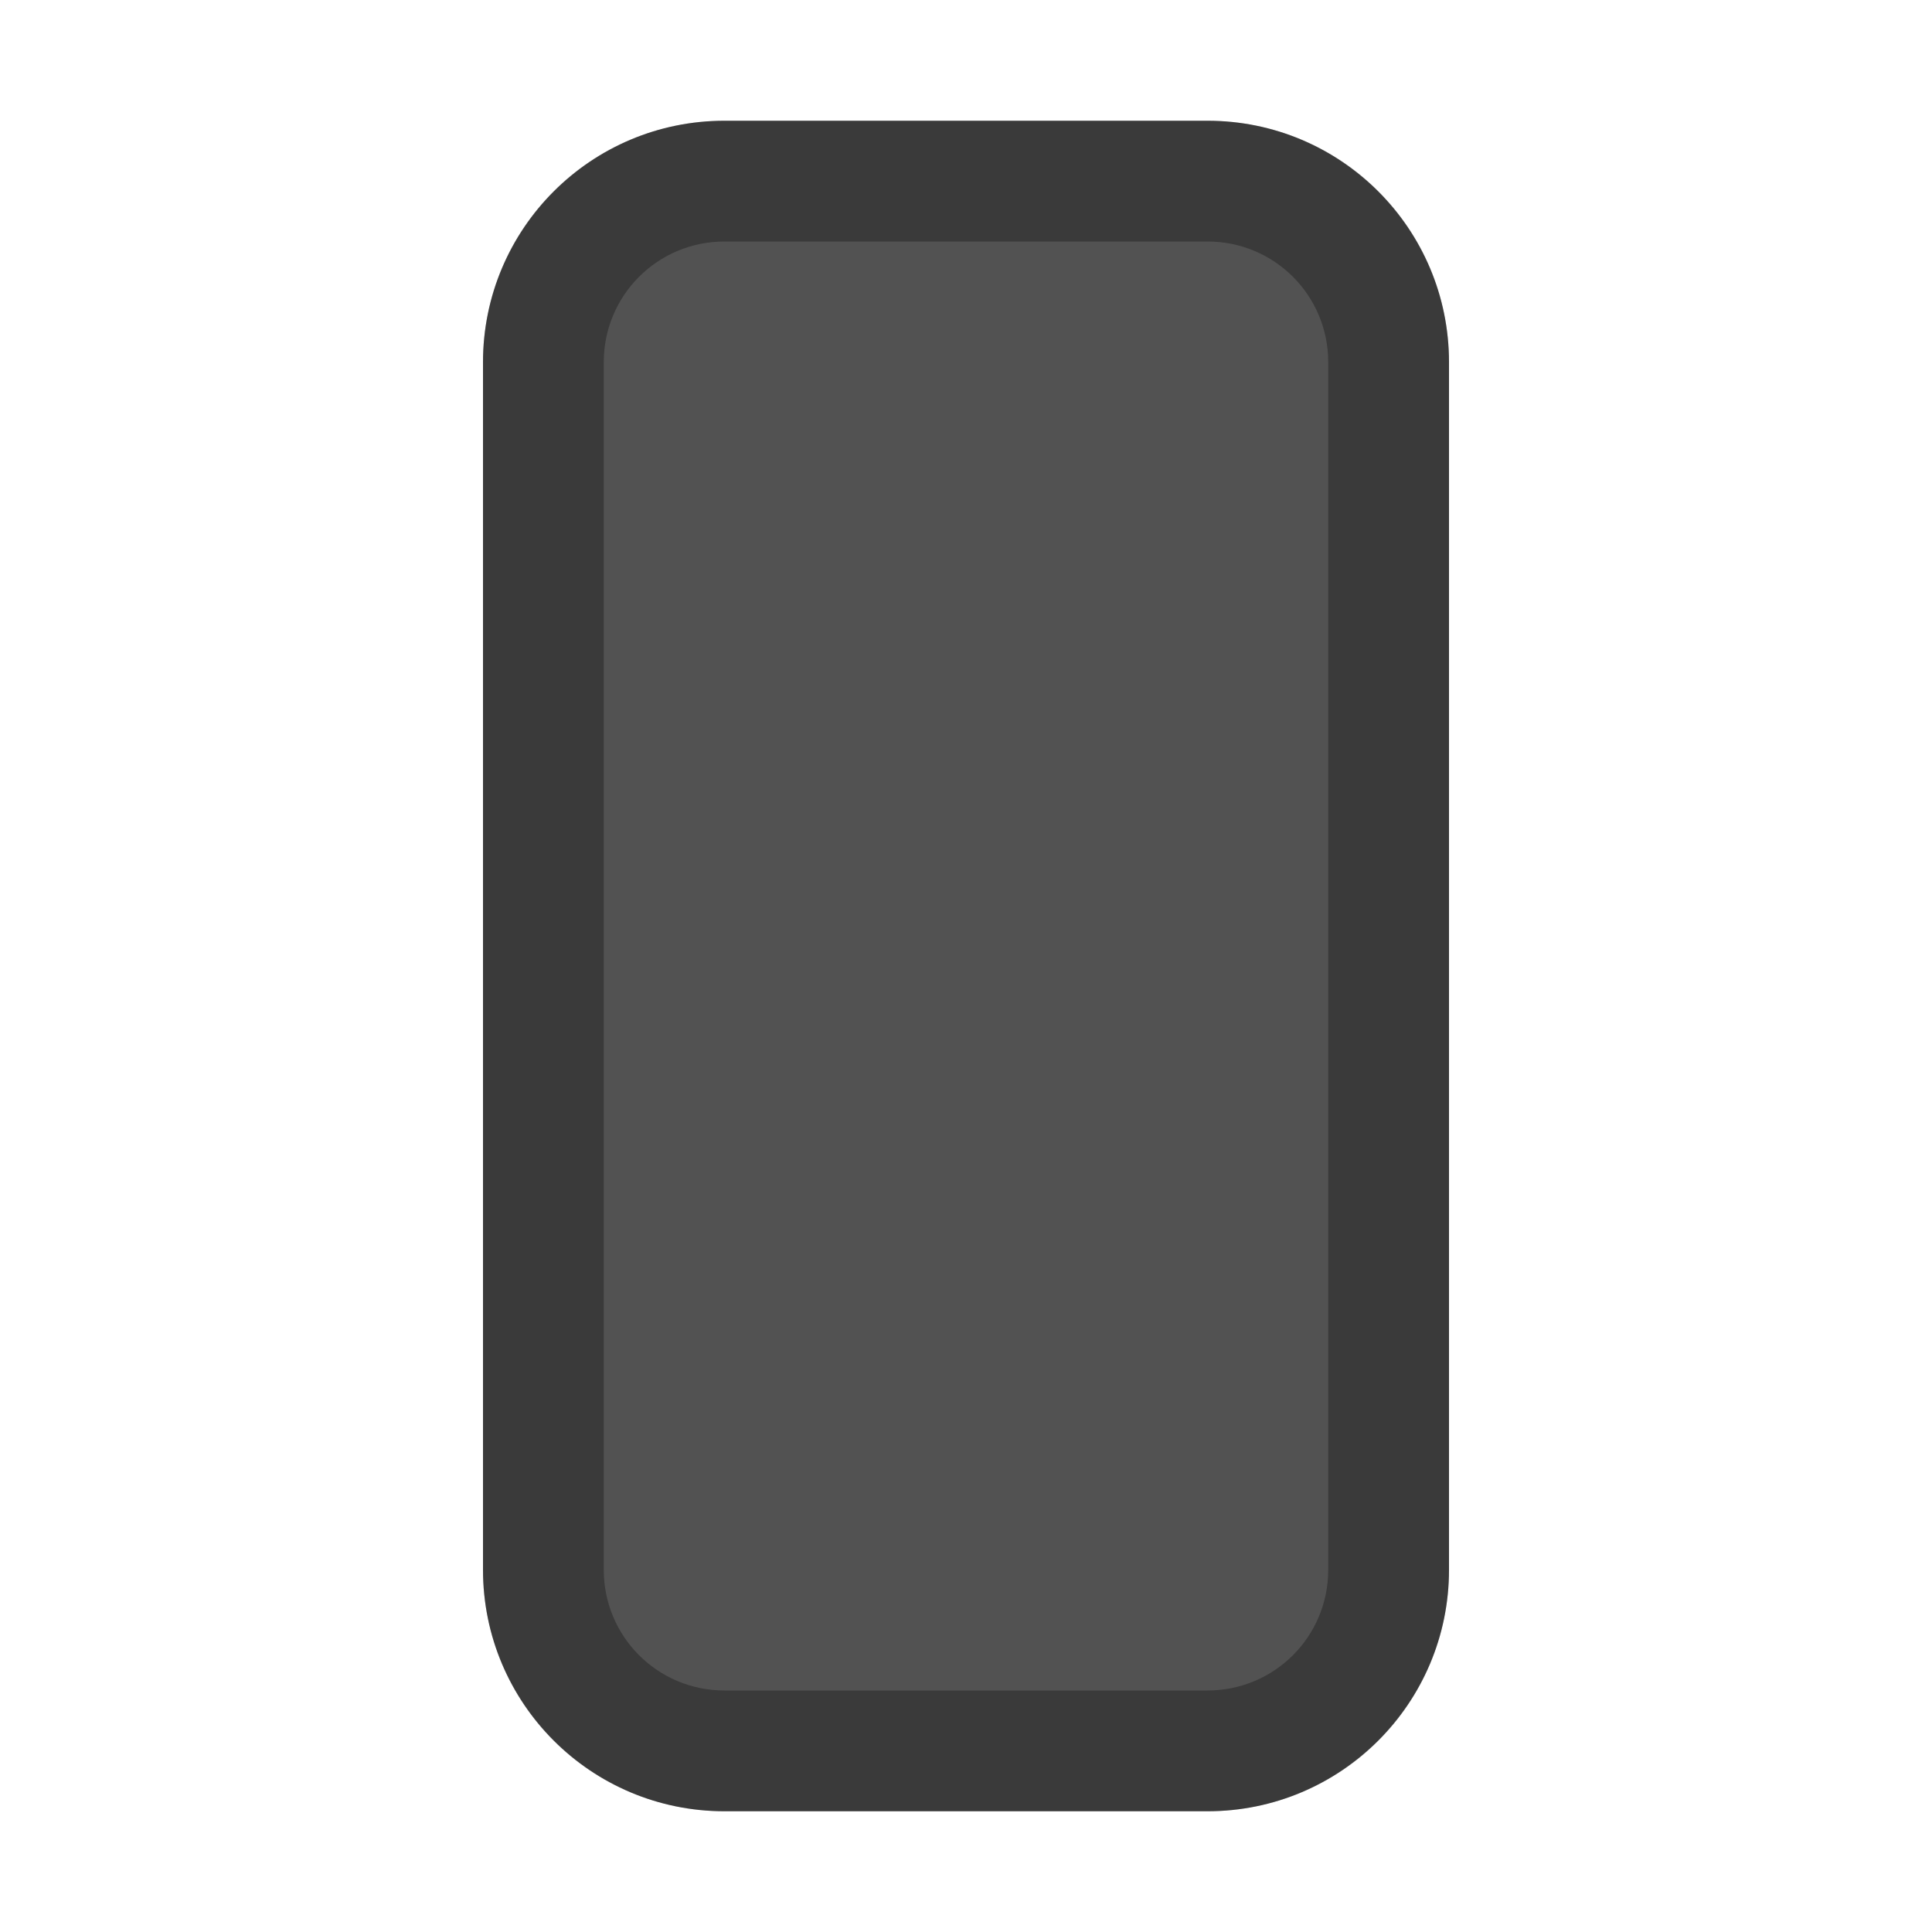
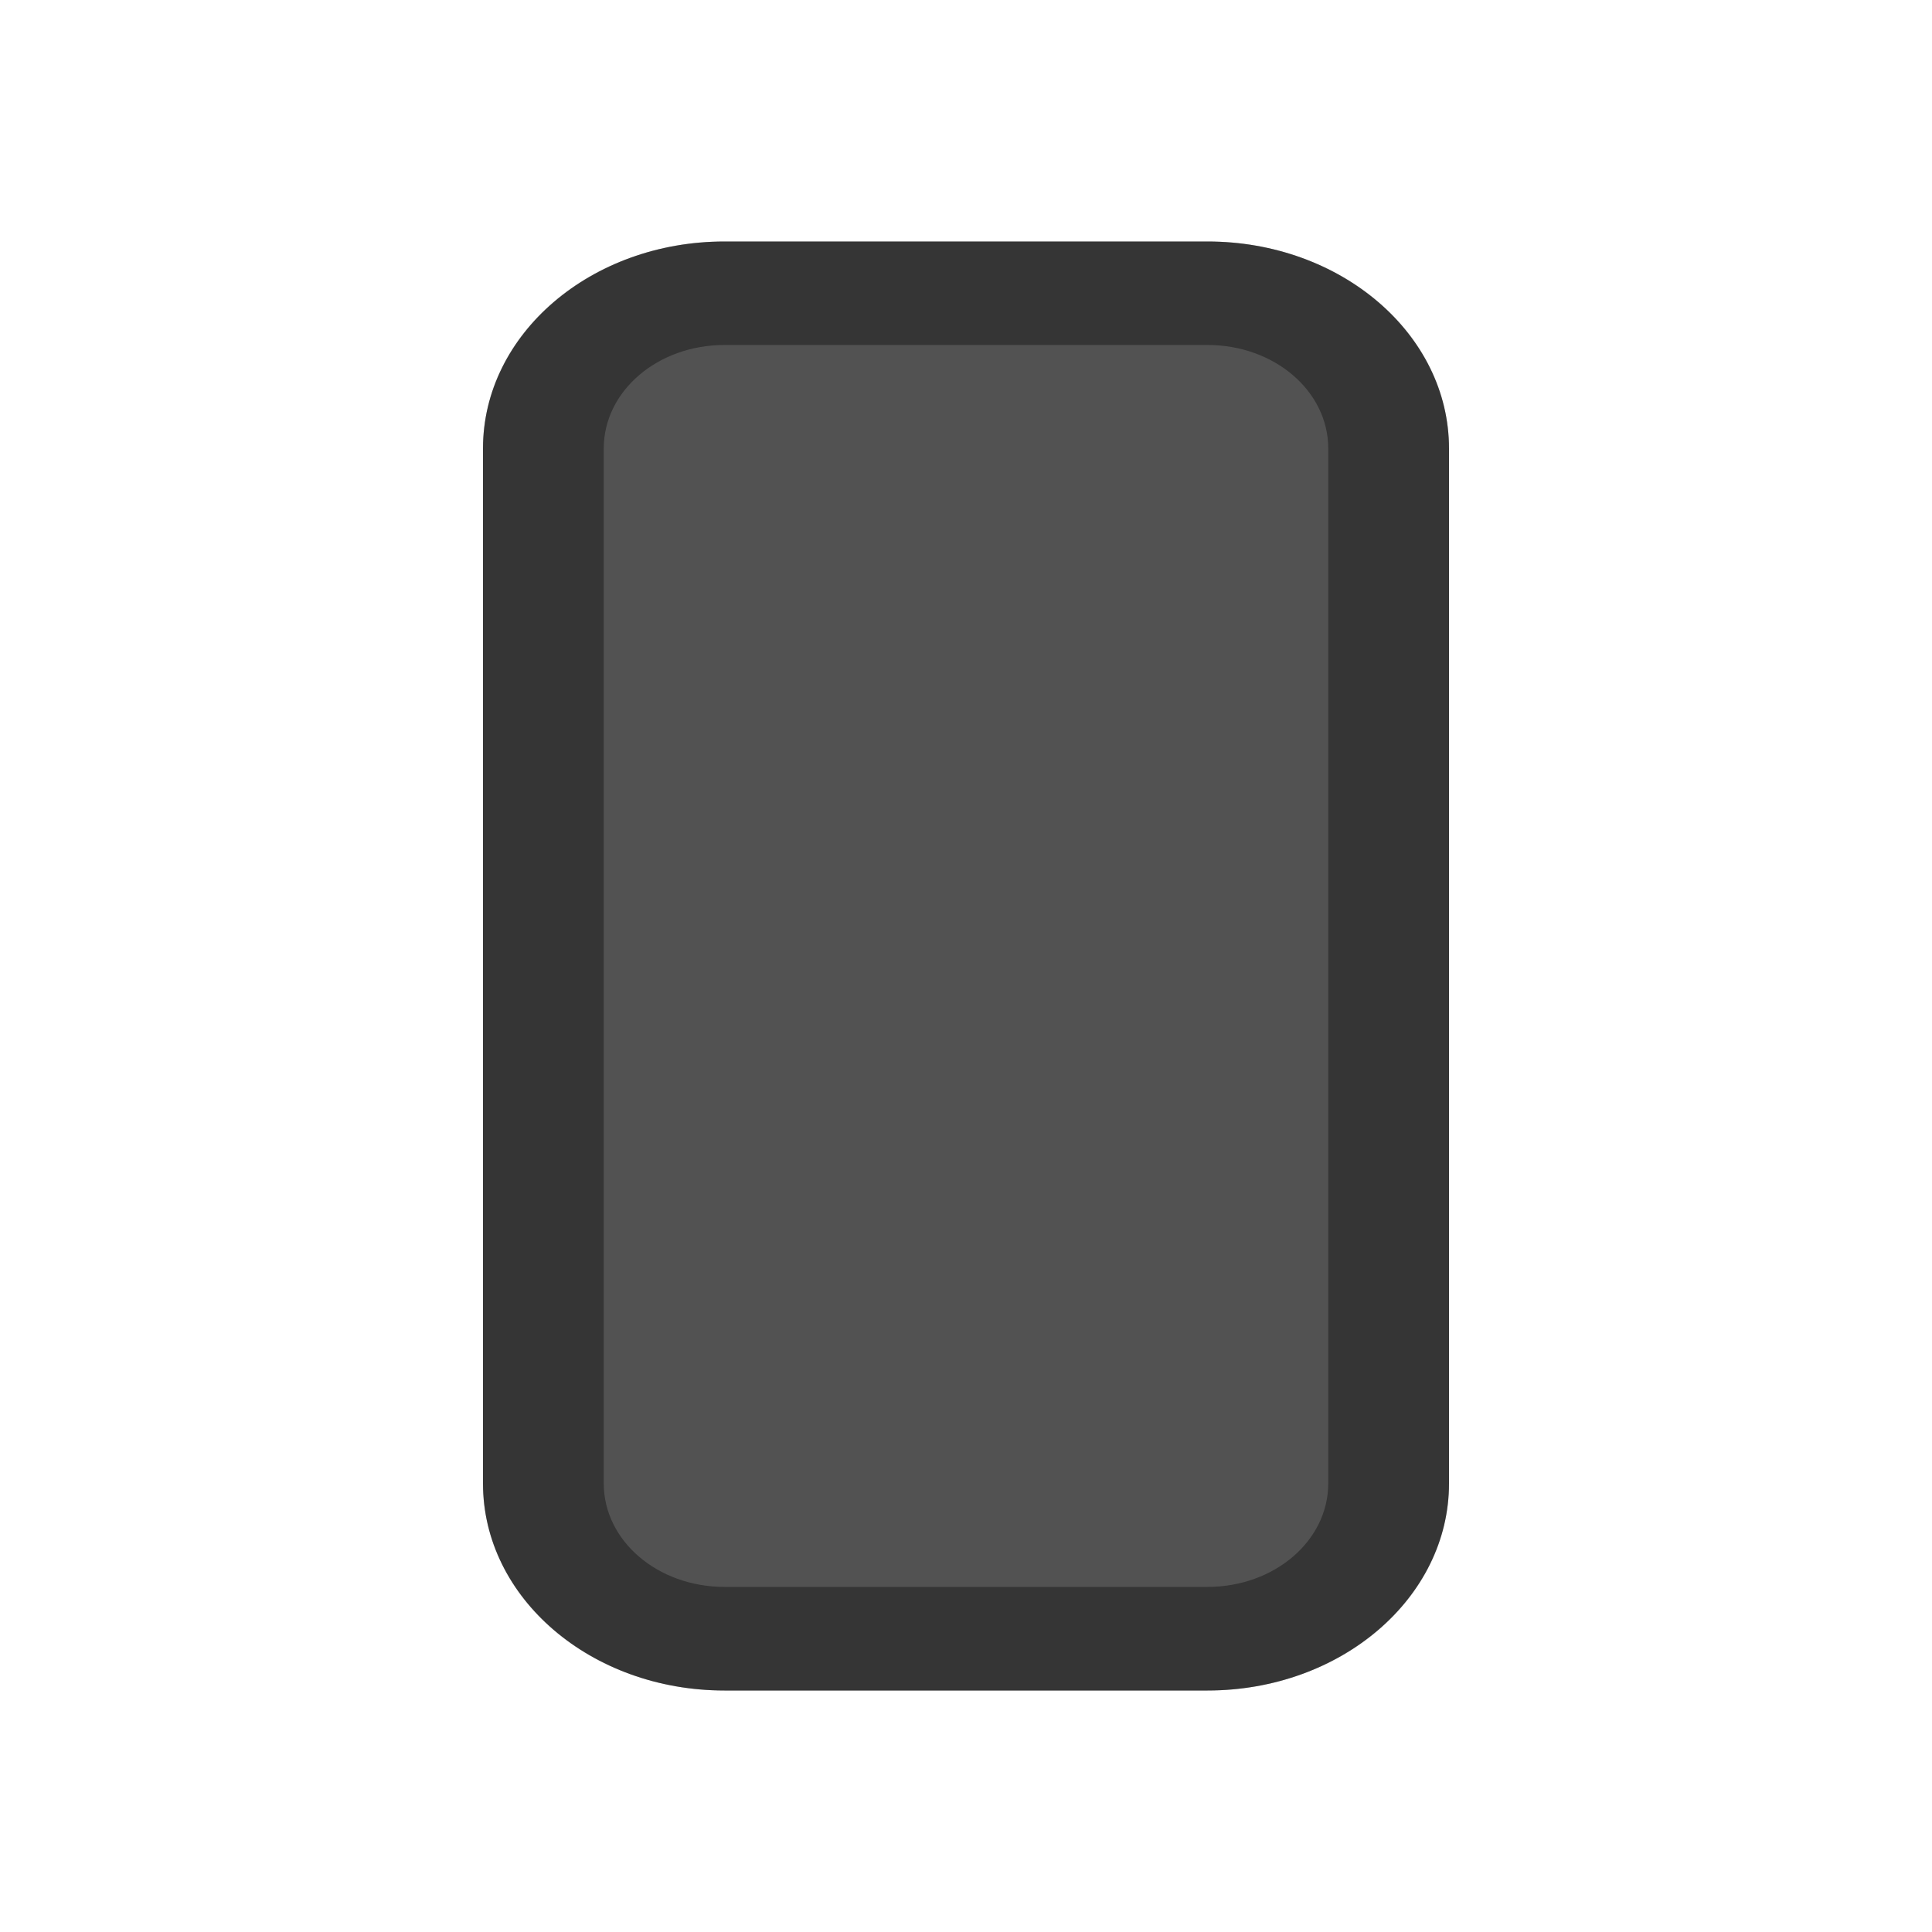
<svg xmlns="http://www.w3.org/2000/svg" width="16" height="16" id="svg11300" version="1.0" style="display:inline;enable-background:new">
  <defs id="defs3">
    <clipPath clipPathUnits="userSpaceOnUse" id="clipPath5096">
      <path d="m 90,52 13,0 0,8 -13,0 0,-8 z" id="path5098" />
    </clipPath>
    <clipPath clipPathUnits="userSpaceOnUse" id="clipPath5090-6">
      <path d="m 94.831,54.584 -2.128,2.128 c -0.382,0.382 -1.017,0.384 -1.408,-0.006 -0.393,-0.393 -0.393,-1.021 -0.006,-1.408 l 2.841,-2.841 c 0.382,-0.382 1.017,-0.384 1.408,0.006 0.029,0.029 0.055,0.059 0.08,0.09 0.031,0.024 0.06,0.05 0.089,0.079 l 5.663,5.663 c 0.382,0.382 0.387,1.02 -0.003,1.411 -0.393,0.393 -1.022,0.392 -1.411,0.003 l -5.125,-5.125 z" id="path5092-2" style="clip-rule:evenodd" />
    </clipPath>
    <clipPath clipPathUnits="userSpaceOnUse" id="clipPath5096-9">
      <path d="m 90,52 13,0 0,8 -13,0 0,-8 z" id="path5098-1" />
    </clipPath>
  </defs>
  <g style="display:inline" id="layer1" transform="translate(0,-284)">
-     <rect style="fill:#525252;fill-opacity:1;stroke:none" id="rect3015-6-0" width="8" height="14" x="4" y="285" ry="2" rx="2" />
-     <path id="rect4136" d="m 6,285 c -1.108,0 -2,0.892 -2,2 l 0,10 c 0,1.108 0.892,2 2,2 l 4,0 c 1.108,0 2,-0.892 2,-2 l 0,-10 c 0,-1.108 -0.892,-2 -2,-2 l -4,0 z m 0,1 4,0 c 0.554,0 1,0.446 1,1 l 0,10 c 0,0.554 -0.446,1 -1,1 l -4,0 c -0.554,0 -1,-0.446 -1,-1 l 0,-10 c 0,-0.554 0.446,-1 1,-1 z" style="opacity:0.3;fill:#000000;fill-opacity:1;stroke:none" />
+     <rect style="fill:#525252;fill-opacity:1;stroke:none;stroke-width:0.926" id="rect3015-6-0" width="8" height="12" x="4" y="286" ry="1.714" rx="2" />
+     <path id="rect4136" d="m 6,286 c -1.108,0 -2,0.765 -2,1.714 v 8.571 C 4,297.235 4.892,298 6,298 h 4 c 1.108,0 2,-0.765 2,-1.714 v -8.571 C 12,286.765 11.108,286 10,286 Z m 0,0.857 h 4 c 0.554,0 1,0.382 1,0.857 v 8.571 c 0,0.475 -0.446,0.857 -1,0.857 H 6 c -0.554,0 -1,-0.382 -1,-0.857 v -8.571 c 0,-0.475 0.446,-0.857 1,-0.857 z" style="opacity:0.35;fill:#000000;fill-opacity:1;stroke:none;stroke-width:0.926" />
  </g>
</svg>
